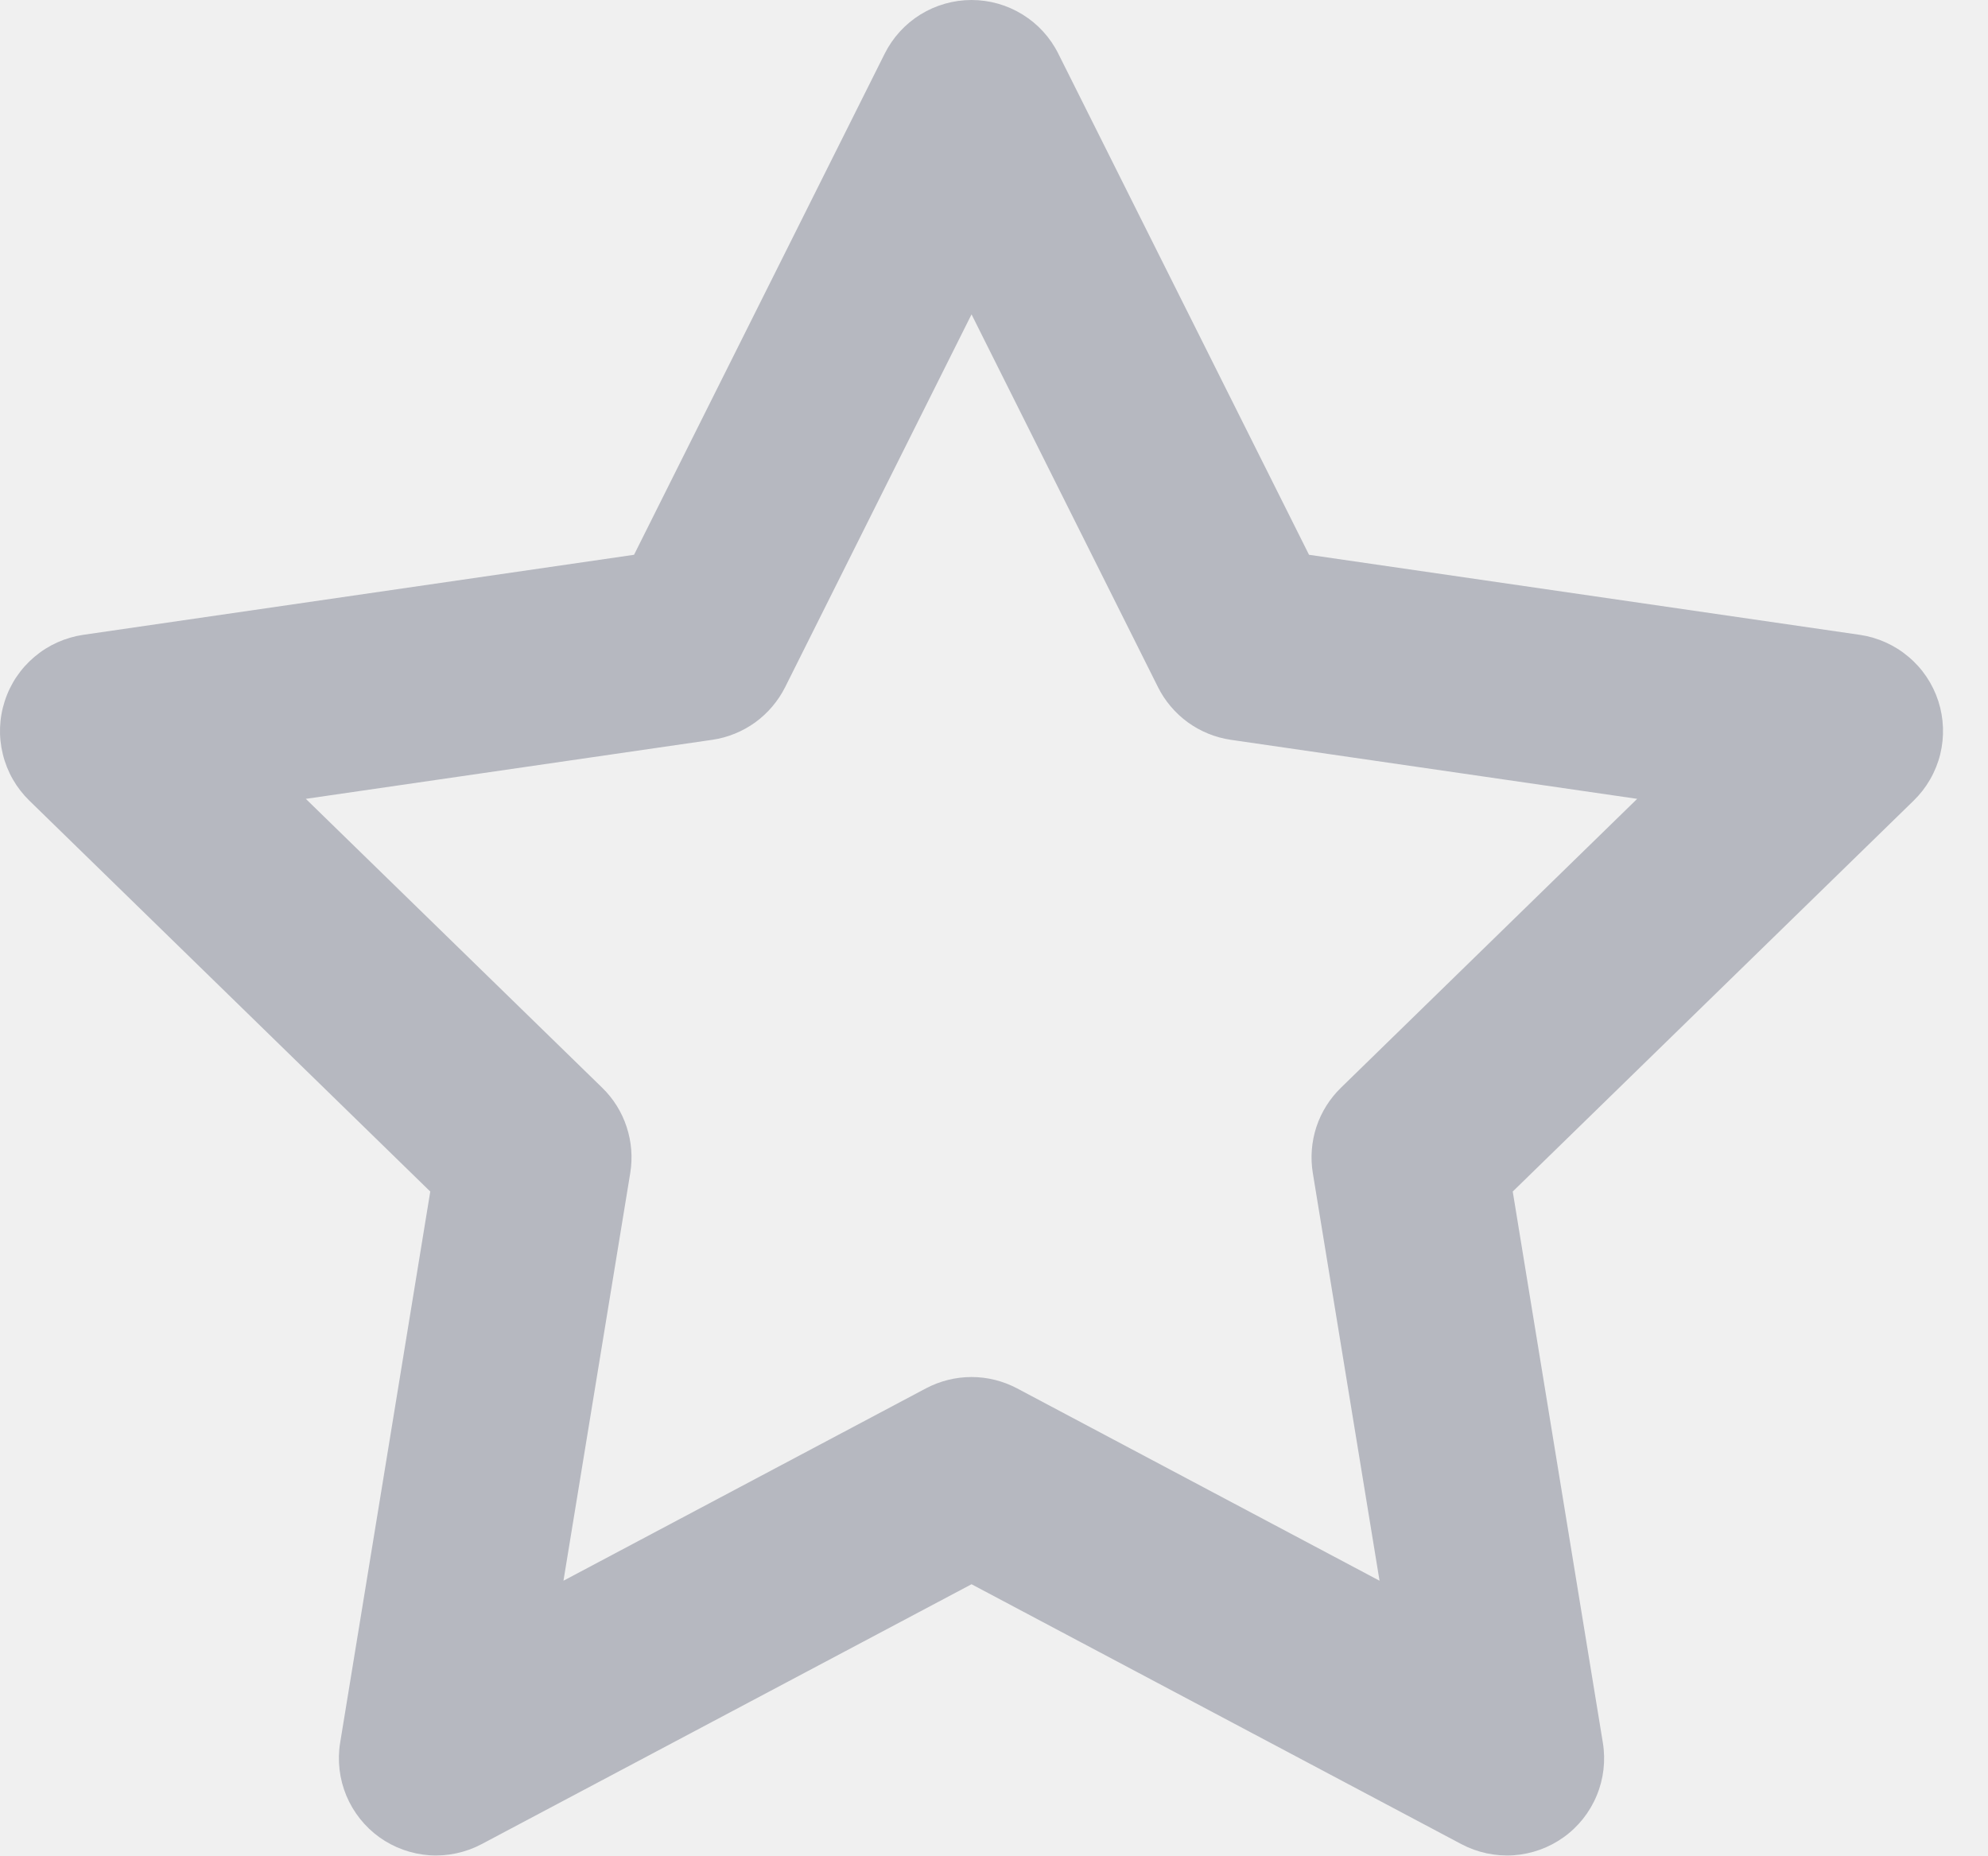
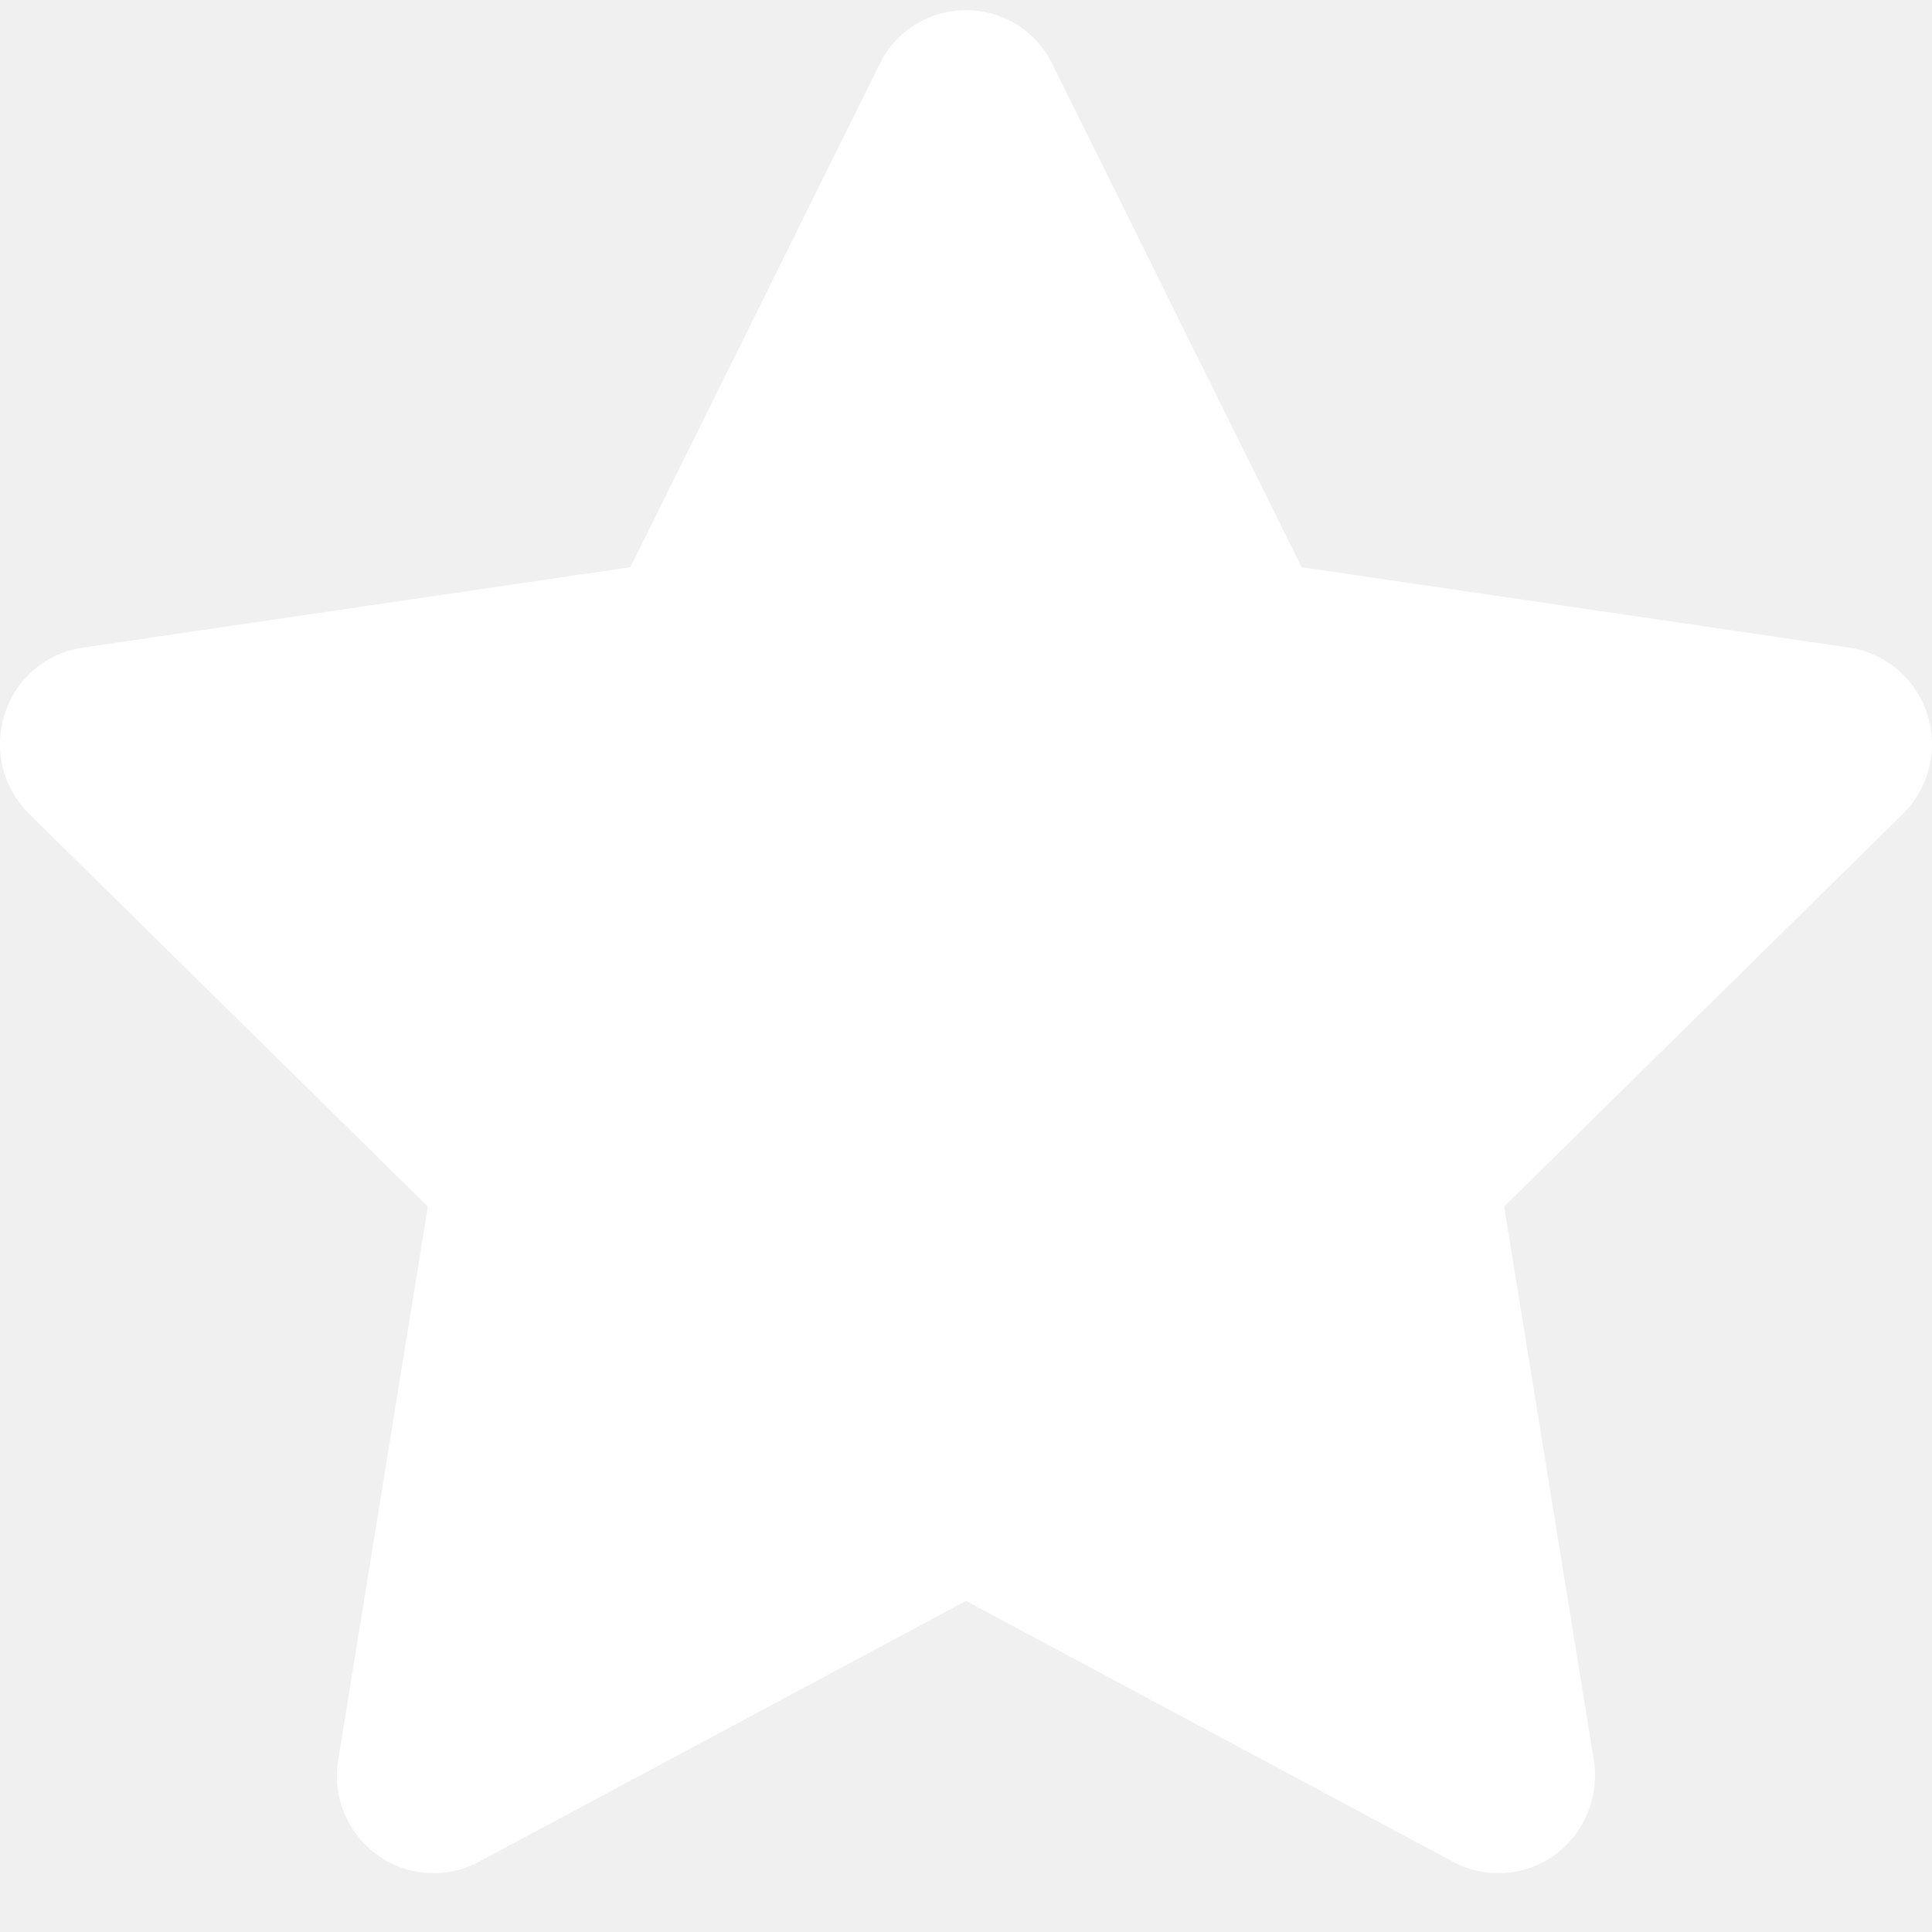
- <svg xmlns="http://www.w3.org/2000/svg" width="30" height="28" viewBox="0 0 30 28" fill="none">
-   <path d="M14.661 0C14.933 0 15.2 0.076 15.431 0.219C15.663 0.362 15.85 0.567 15.971 0.811L19.754 8.372L28.066 9.58C28.337 9.62 28.591 9.734 28.8 9.911C29.01 10.087 29.165 10.318 29.25 10.579C29.334 10.839 29.344 11.117 29.279 11.383C29.213 11.649 29.074 11.891 28.878 12.082L22.828 17.981L24.188 26.299C24.232 26.568 24.2 26.845 24.095 27.096C23.991 27.348 23.818 27.566 23.596 27.725C23.374 27.884 23.113 27.978 22.84 27.997C22.568 28.015 22.296 27.957 22.055 27.83L14.661 23.907L7.266 27.83C7.025 27.957 6.753 28.015 6.481 27.997C6.209 27.978 5.947 27.884 5.725 27.725C5.504 27.566 5.331 27.348 5.226 27.096C5.122 26.845 5.089 26.568 5.133 26.299L6.493 17.981L0.443 12.082C0.247 11.891 0.108 11.649 0.043 11.383C-0.023 11.117 -0.013 10.839 0.072 10.579C0.156 10.318 0.312 10.087 0.521 9.911C0.73 9.734 0.985 9.62 1.255 9.58L9.568 8.372L13.35 0.811C13.472 0.567 13.659 0.362 13.89 0.219C14.122 0.076 14.389 0 14.661 0ZM14.661 4.744L11.849 10.368C11.743 10.579 11.588 10.762 11.397 10.901C11.205 11.039 10.983 11.13 10.749 11.164L4.615 12.055L9.087 16.414C9.256 16.578 9.383 16.781 9.456 17.005C9.53 17.229 9.549 17.468 9.511 17.701L8.503 23.854L13.973 20.951C14.185 20.839 14.421 20.78 14.661 20.78C14.9 20.78 15.136 20.839 15.348 20.951L20.818 23.854L19.811 17.701C19.773 17.468 19.792 17.23 19.865 17.006C19.939 16.782 20.066 16.58 20.235 16.415L24.706 12.055L18.573 11.164C18.34 11.13 18.117 11.039 17.926 10.901C17.735 10.762 17.579 10.579 17.474 10.368L14.661 4.744Z" fill="#B6B8C0" />
+ <svg xmlns="http://www.w3.org/2000/svg" width="24" height="24" viewBox="0 0 24 24" fill="none">
+   <path d="M12 .126a1.191 1.191 0 0 1 1.073.67l3.096 6.25 6.803.999a1.211 1.211 0 0 1 .992 1.49c-.053.22-.166.42-.327.577l-4.952 4.876 1.114 6.876a1.223 1.223 0 0 1-.485 1.179 1.193 1.193 0 0 1-1.261.086L12 19.887l-6.053 3.242a1.19 1.19 0 0 1-1.26-.086 1.21 1.21 0 0 1-.486-1.179l1.114-6.876-4.952-4.876A1.215 1.215 0 0 1 .059 8.87a1.195 1.195 0 0 1 .969-.825l6.803-.999 3.096-6.25A1.191 1.191 0 0 1 12 .126z" fill="#fff" />
</svg>
